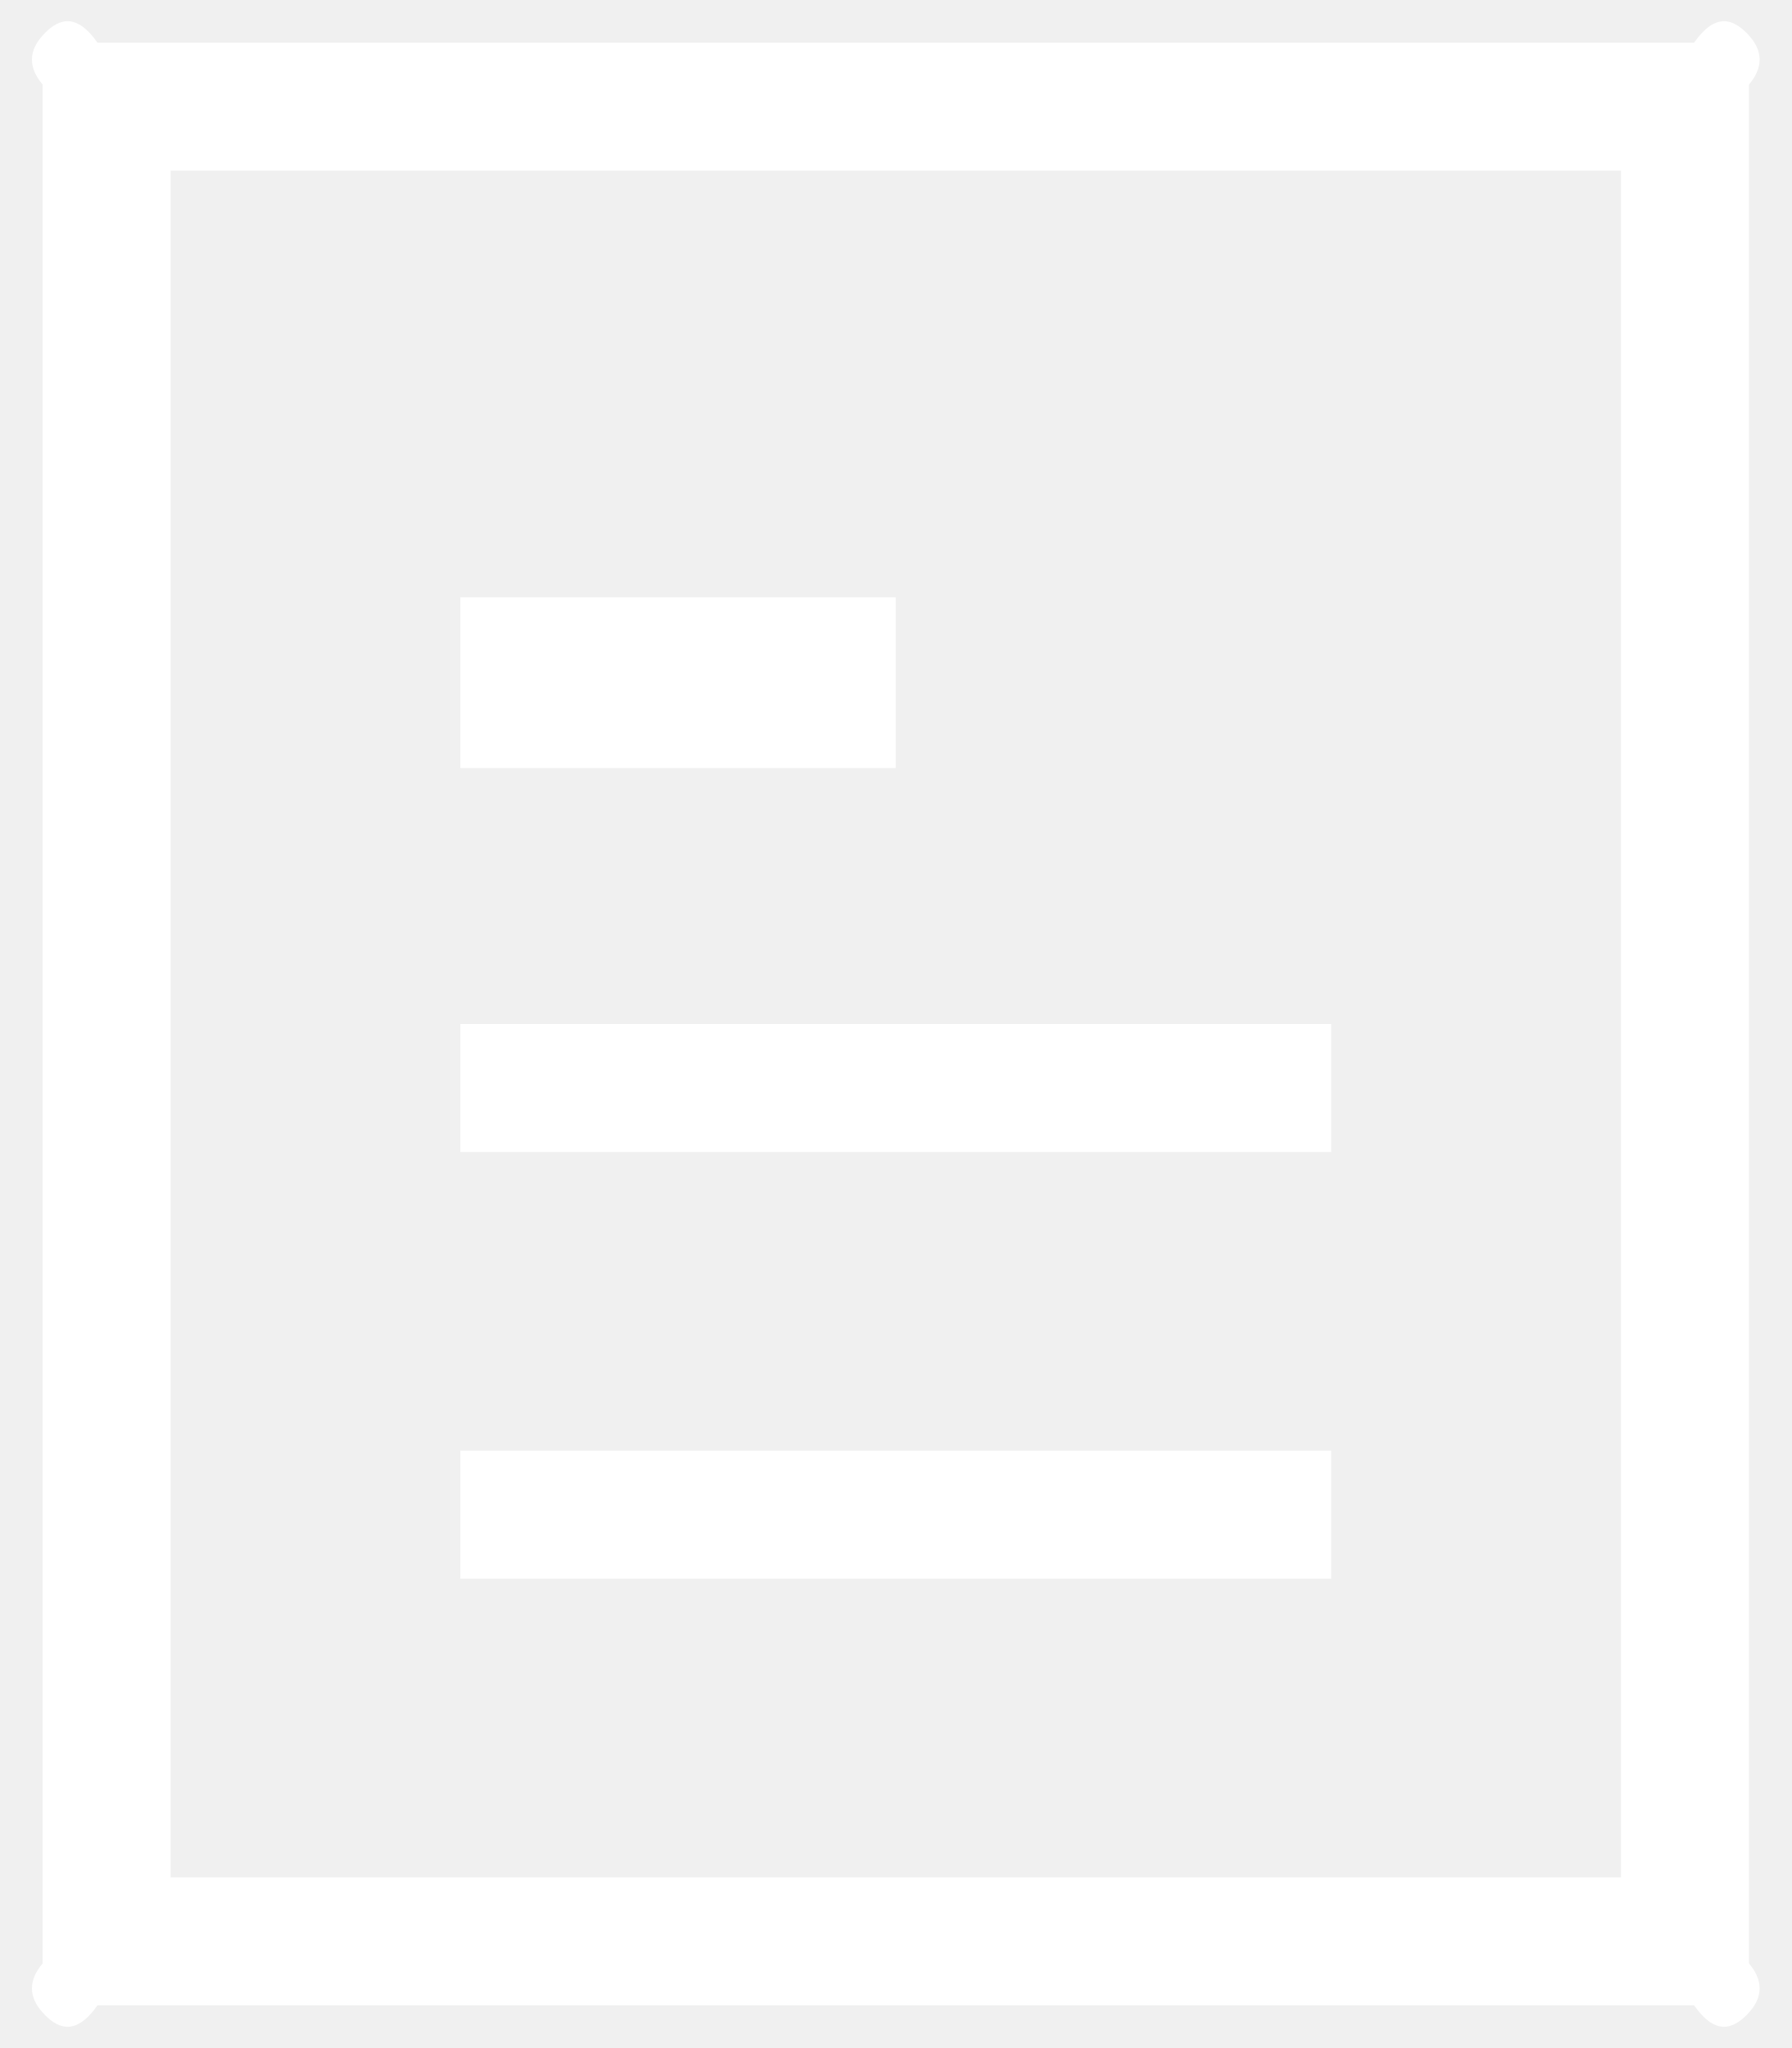
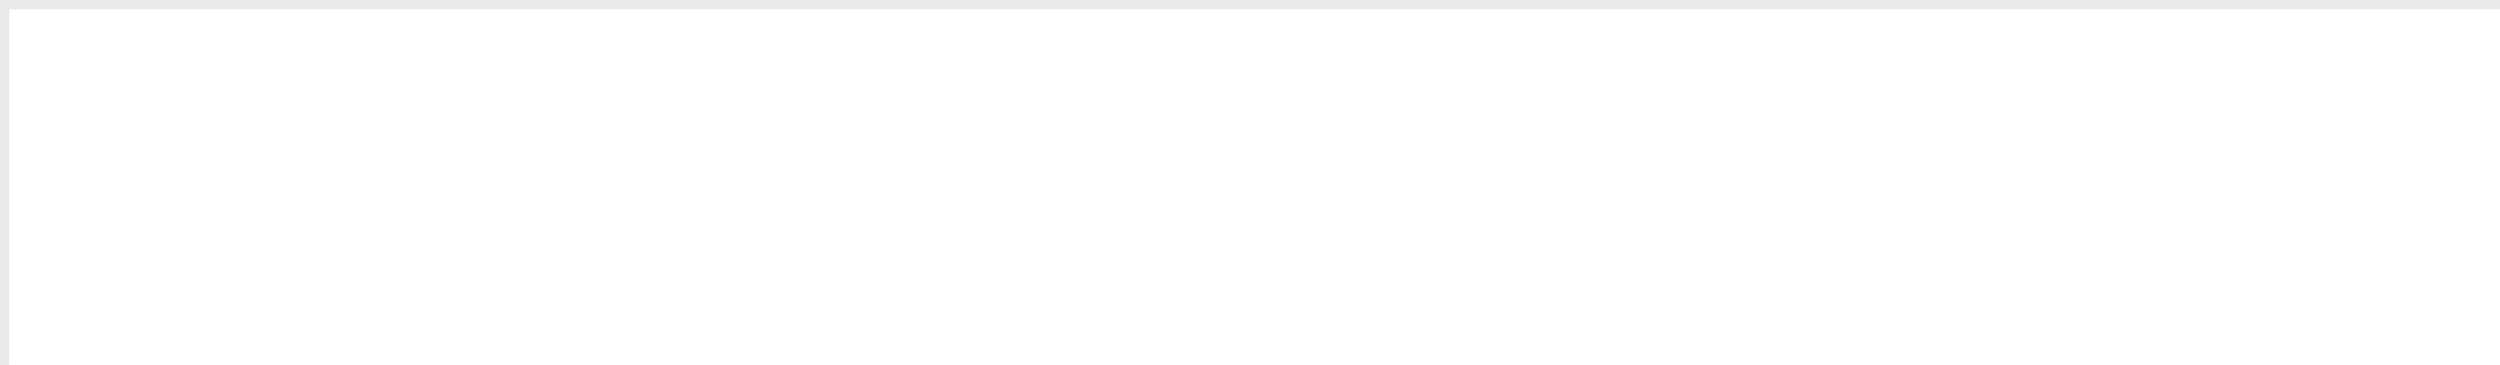
- <svg xmlns="http://www.w3.org/2000/svg" version="1.1" width="42px" height="48px">
-   <g transform="matrix(1 0 0 1 -15 -12 )">
-     <path d="M 38 4  L 4 4  L 4 44  L 38 44  L 38 4  Z M 1.061 0.766  C 1.38 0.449  1.788 0.29  2.285 1  L 39.715 1  C 40.212 0.29  40.62 0.449  40.939 0.766  C 41.257 1.083  41.417 1.489  41 1.984  L 41 46.016  C 41.417 46.511  41.257 46.917  40.939 47.234  C 40.62 47.551  40.212 47.71  39.715 47  L 2.285 47  C 1.788 47.71  1.38 47.551  1.061 47.234  C 0.743 46.917  0.583 46.511  1 46.016  L 1 1.984  C 0.583 1.489  0.743 1.083  1.061 0.766  Z M 10.792 27  L 10.792 24  L 31.208 24  L 31.208 27  L 10.792 27  Z M 10.792 18  L 10.792 14  L 21 14  L 21 18  L 10.792 18  Z M 10.792 37  L 10.792 34  L 31.208 34  L 31.208 37  L 10.792 37  Z " fill-rule="nonzero" fill="#ffffff" stroke="none" transform="matrix(1 0 0 1 15 12 )" />
-   </g>
+ <svg xmlns="http://www.w3.org/2000/svg" version="1.1" width="274px" height="40px" viewBox="146 40 274 40">
+   <path d="M 1 1  L 274 1  L 274 40  L 1 40  L 1 1  Z " fill-rule="nonzero" fill="rgba(255, 255, 255, 1)" stroke="none" transform="matrix(1 0 0 1 146 40 )" class="fill" />
+   <path d="M 0.5 1  L 0.5 40  " stroke-width="1" stroke-dasharray="0" stroke="rgba(233, 233, 233, 1)" fill="none" transform="matrix(1 0 0 1 146 40 )" class="stroke" />
+   <path d="M 0 0.5  L 274 0.5  " stroke-width="1" stroke-dasharray="0" stroke="rgba(233, 233, 233, 1)" fill="none" transform="matrix(1 0 0 1 146 40 )" class="stroke" />
</svg>
